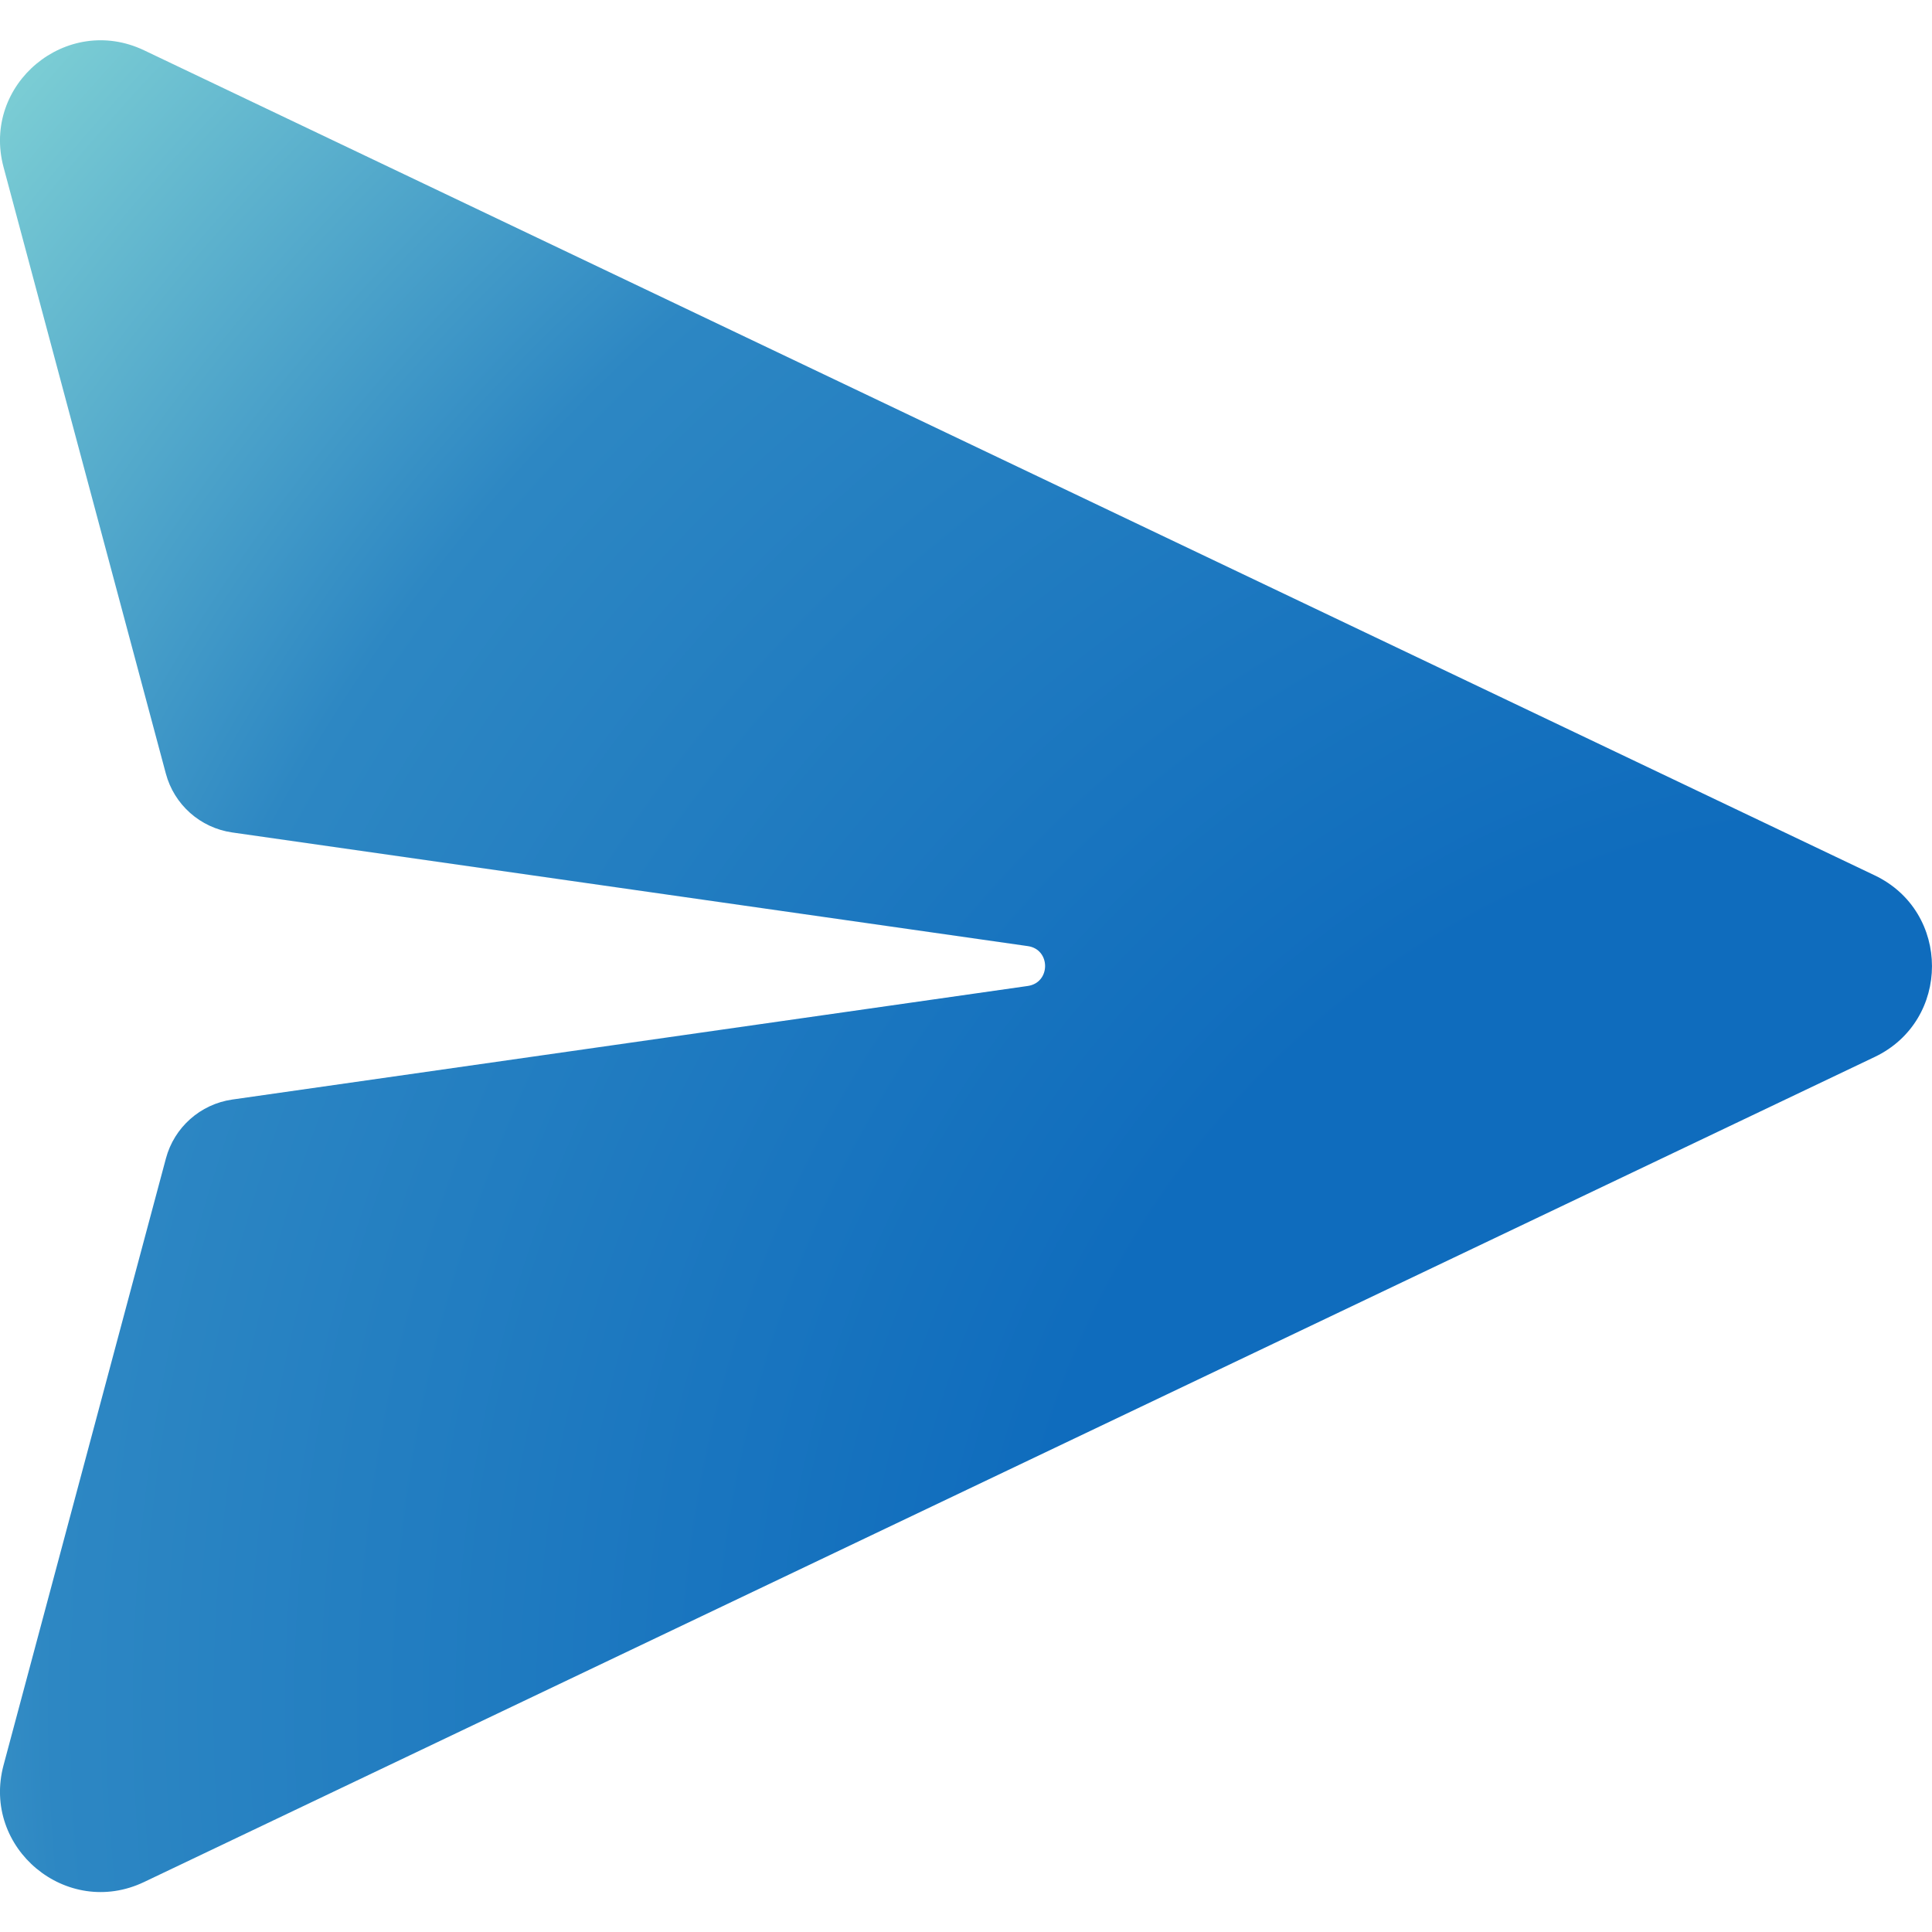
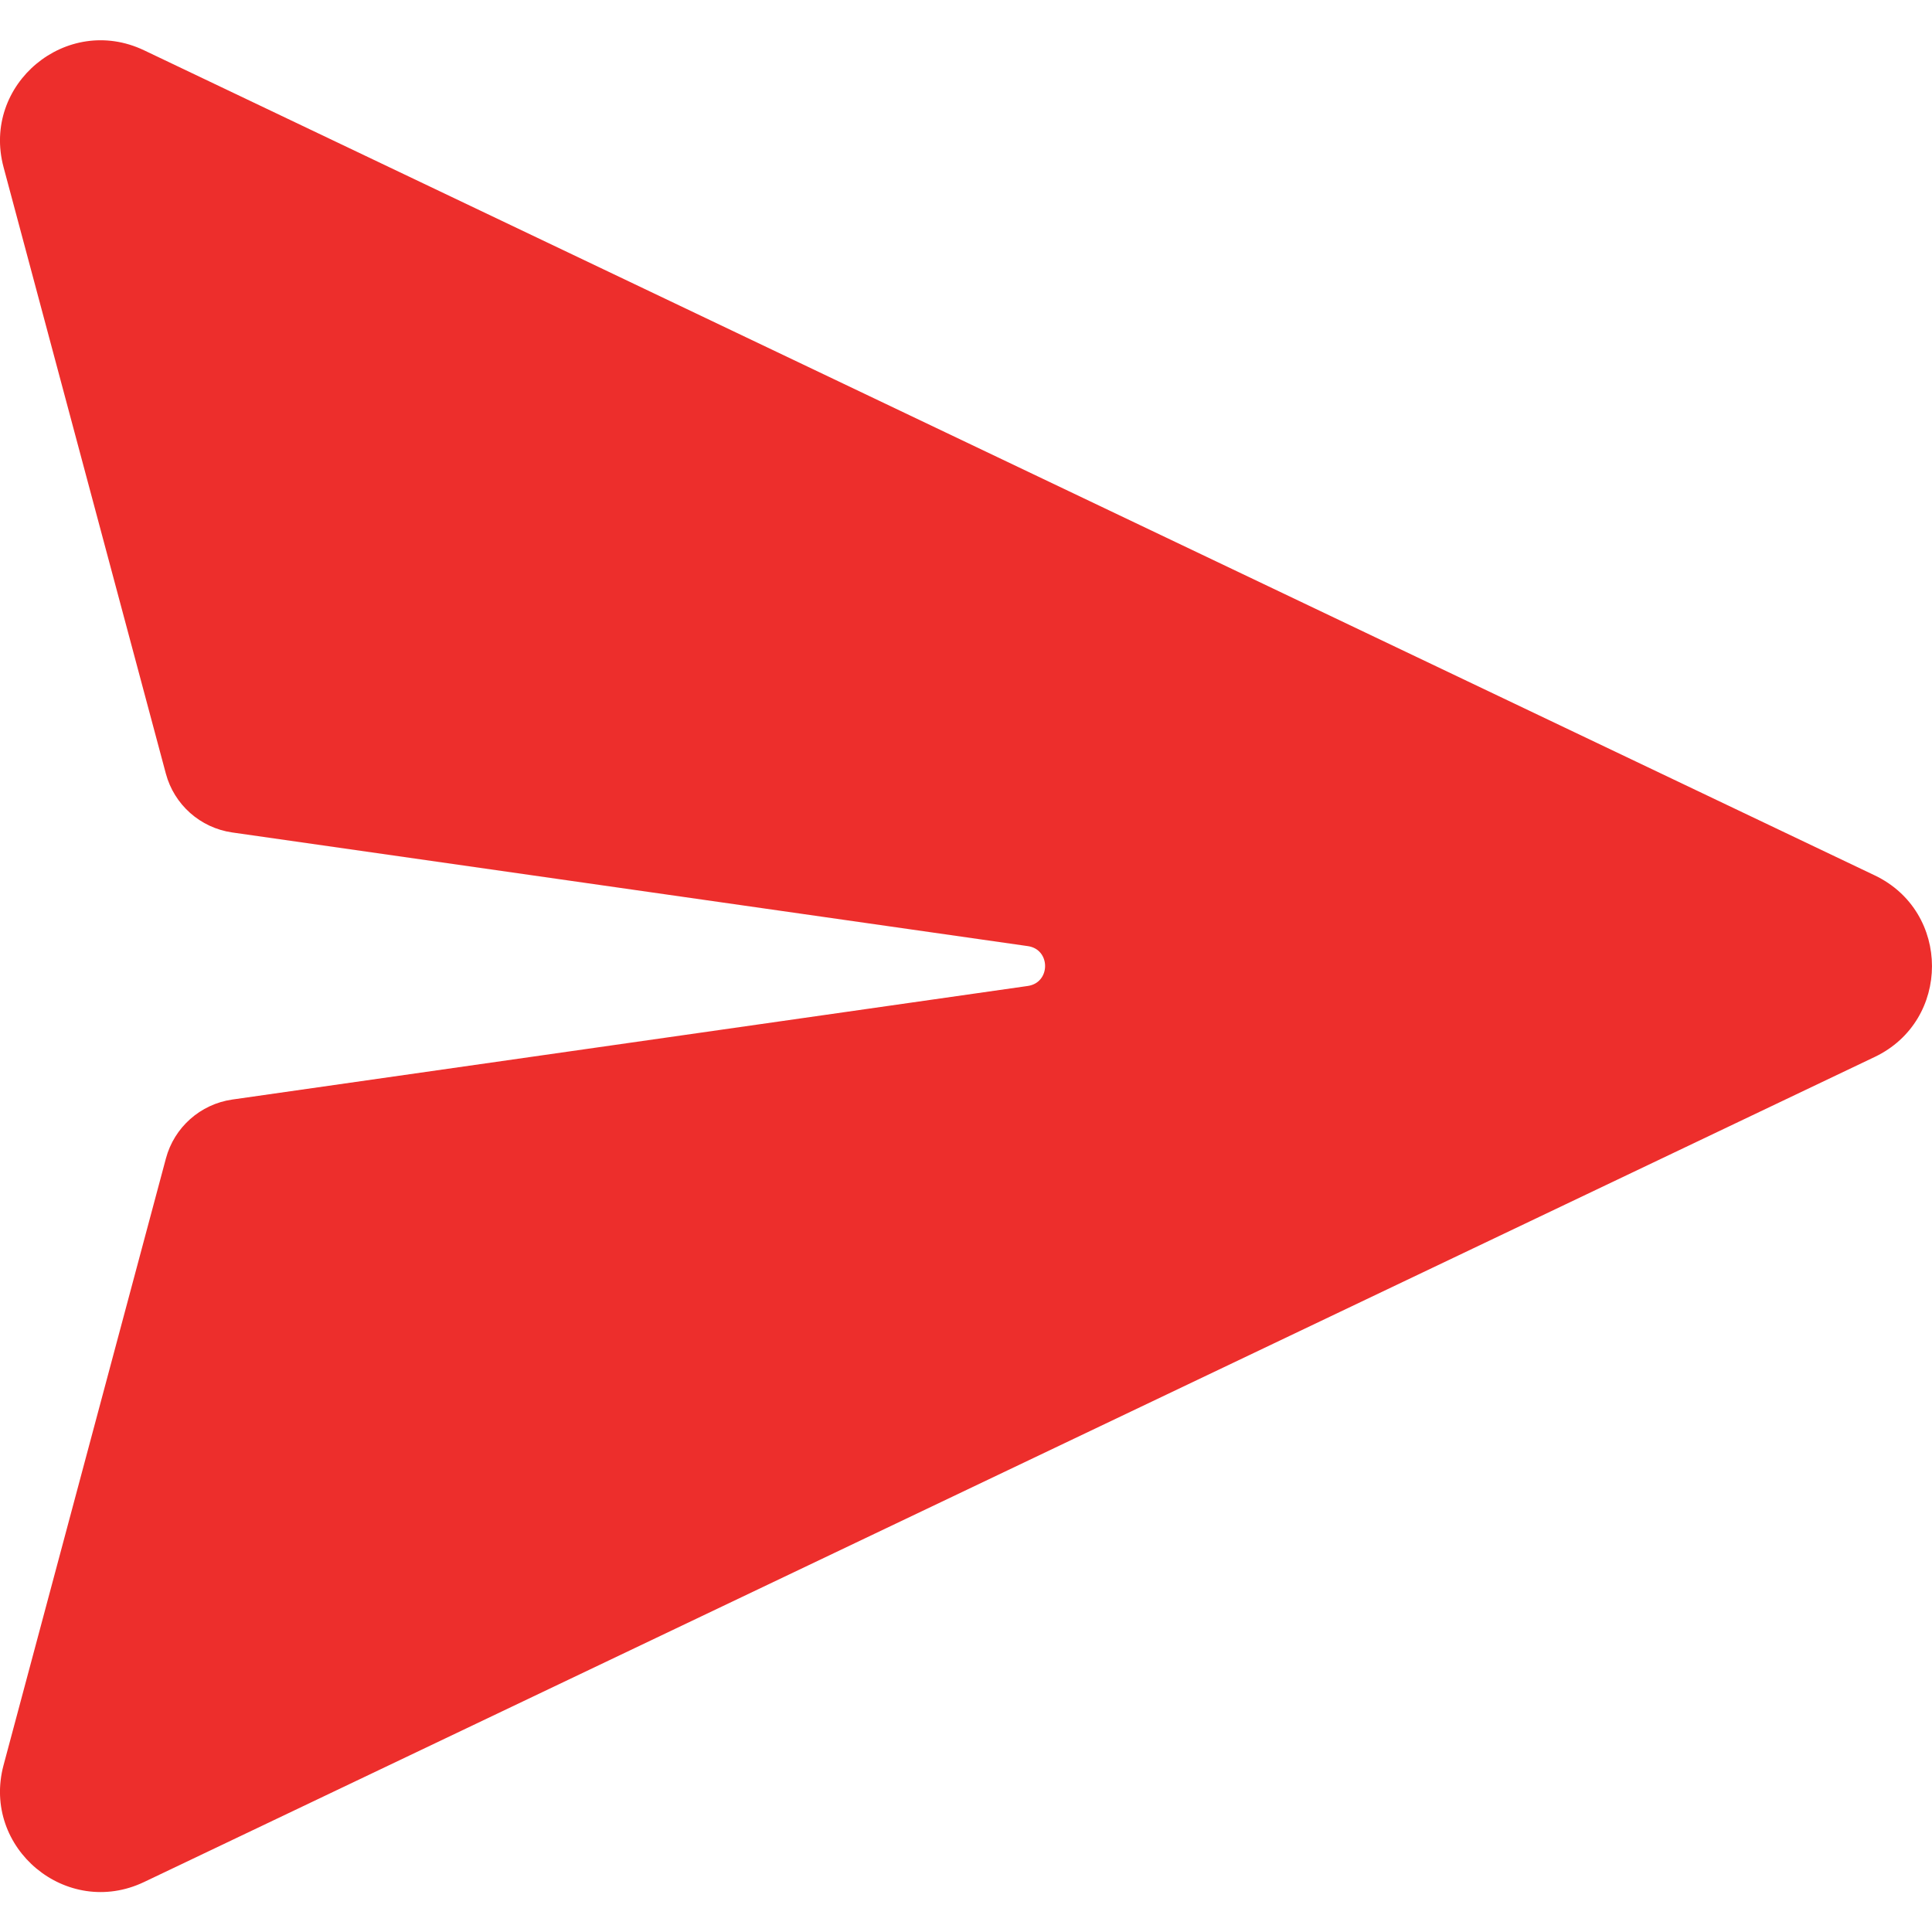
<svg xmlns="http://www.w3.org/2000/svg" width="24" height="24" viewBox="0 0 24 24" fill="none">
  <path d="M1.79 0.625C0.827 0.166 -0.231 1.046 0.044 2.076L2.06 9.609C2.163 9.996 2.488 10.284 2.884 10.341L12.768 11.753C13.054 11.793 13.054 12.207 12.768 12.248L2.885 13.659C2.489 13.716 2.164 14.004 2.061 14.391L0.044 21.928C-0.231 22.958 0.827 23.838 1.79 23.379L23.288 13.13C24.237 12.678 24.237 11.326 23.288 10.874L1.79 0.625Z" fill="url(#paint0_radial_2280_119090)" />
  <defs>
    <radialGradient id="paint0_radial_2280_119090" cx="0" cy="0" r="1" gradientUnits="userSpaceOnUse" gradientTransform="translate(24.0234 21.2469) rotate(-142.006) scale(33.4402 32.3913)">
-       <stop offset="0.336" stop-color="#0F6CBD" />
-       <stop offset="0.703" stop-color="#2D87C3" />
-       <stop offset="1" stop-color="#8DDDD8" />
+       <stop offset="0.336" stop-color="#ED2E2C" />
+       <stop offset="0.703" stop-color="#ED2E2C" />
+       <stop offset="1" stop-color="#ED2E2C" />
    </radialGradient>
  </defs>
</svg>
